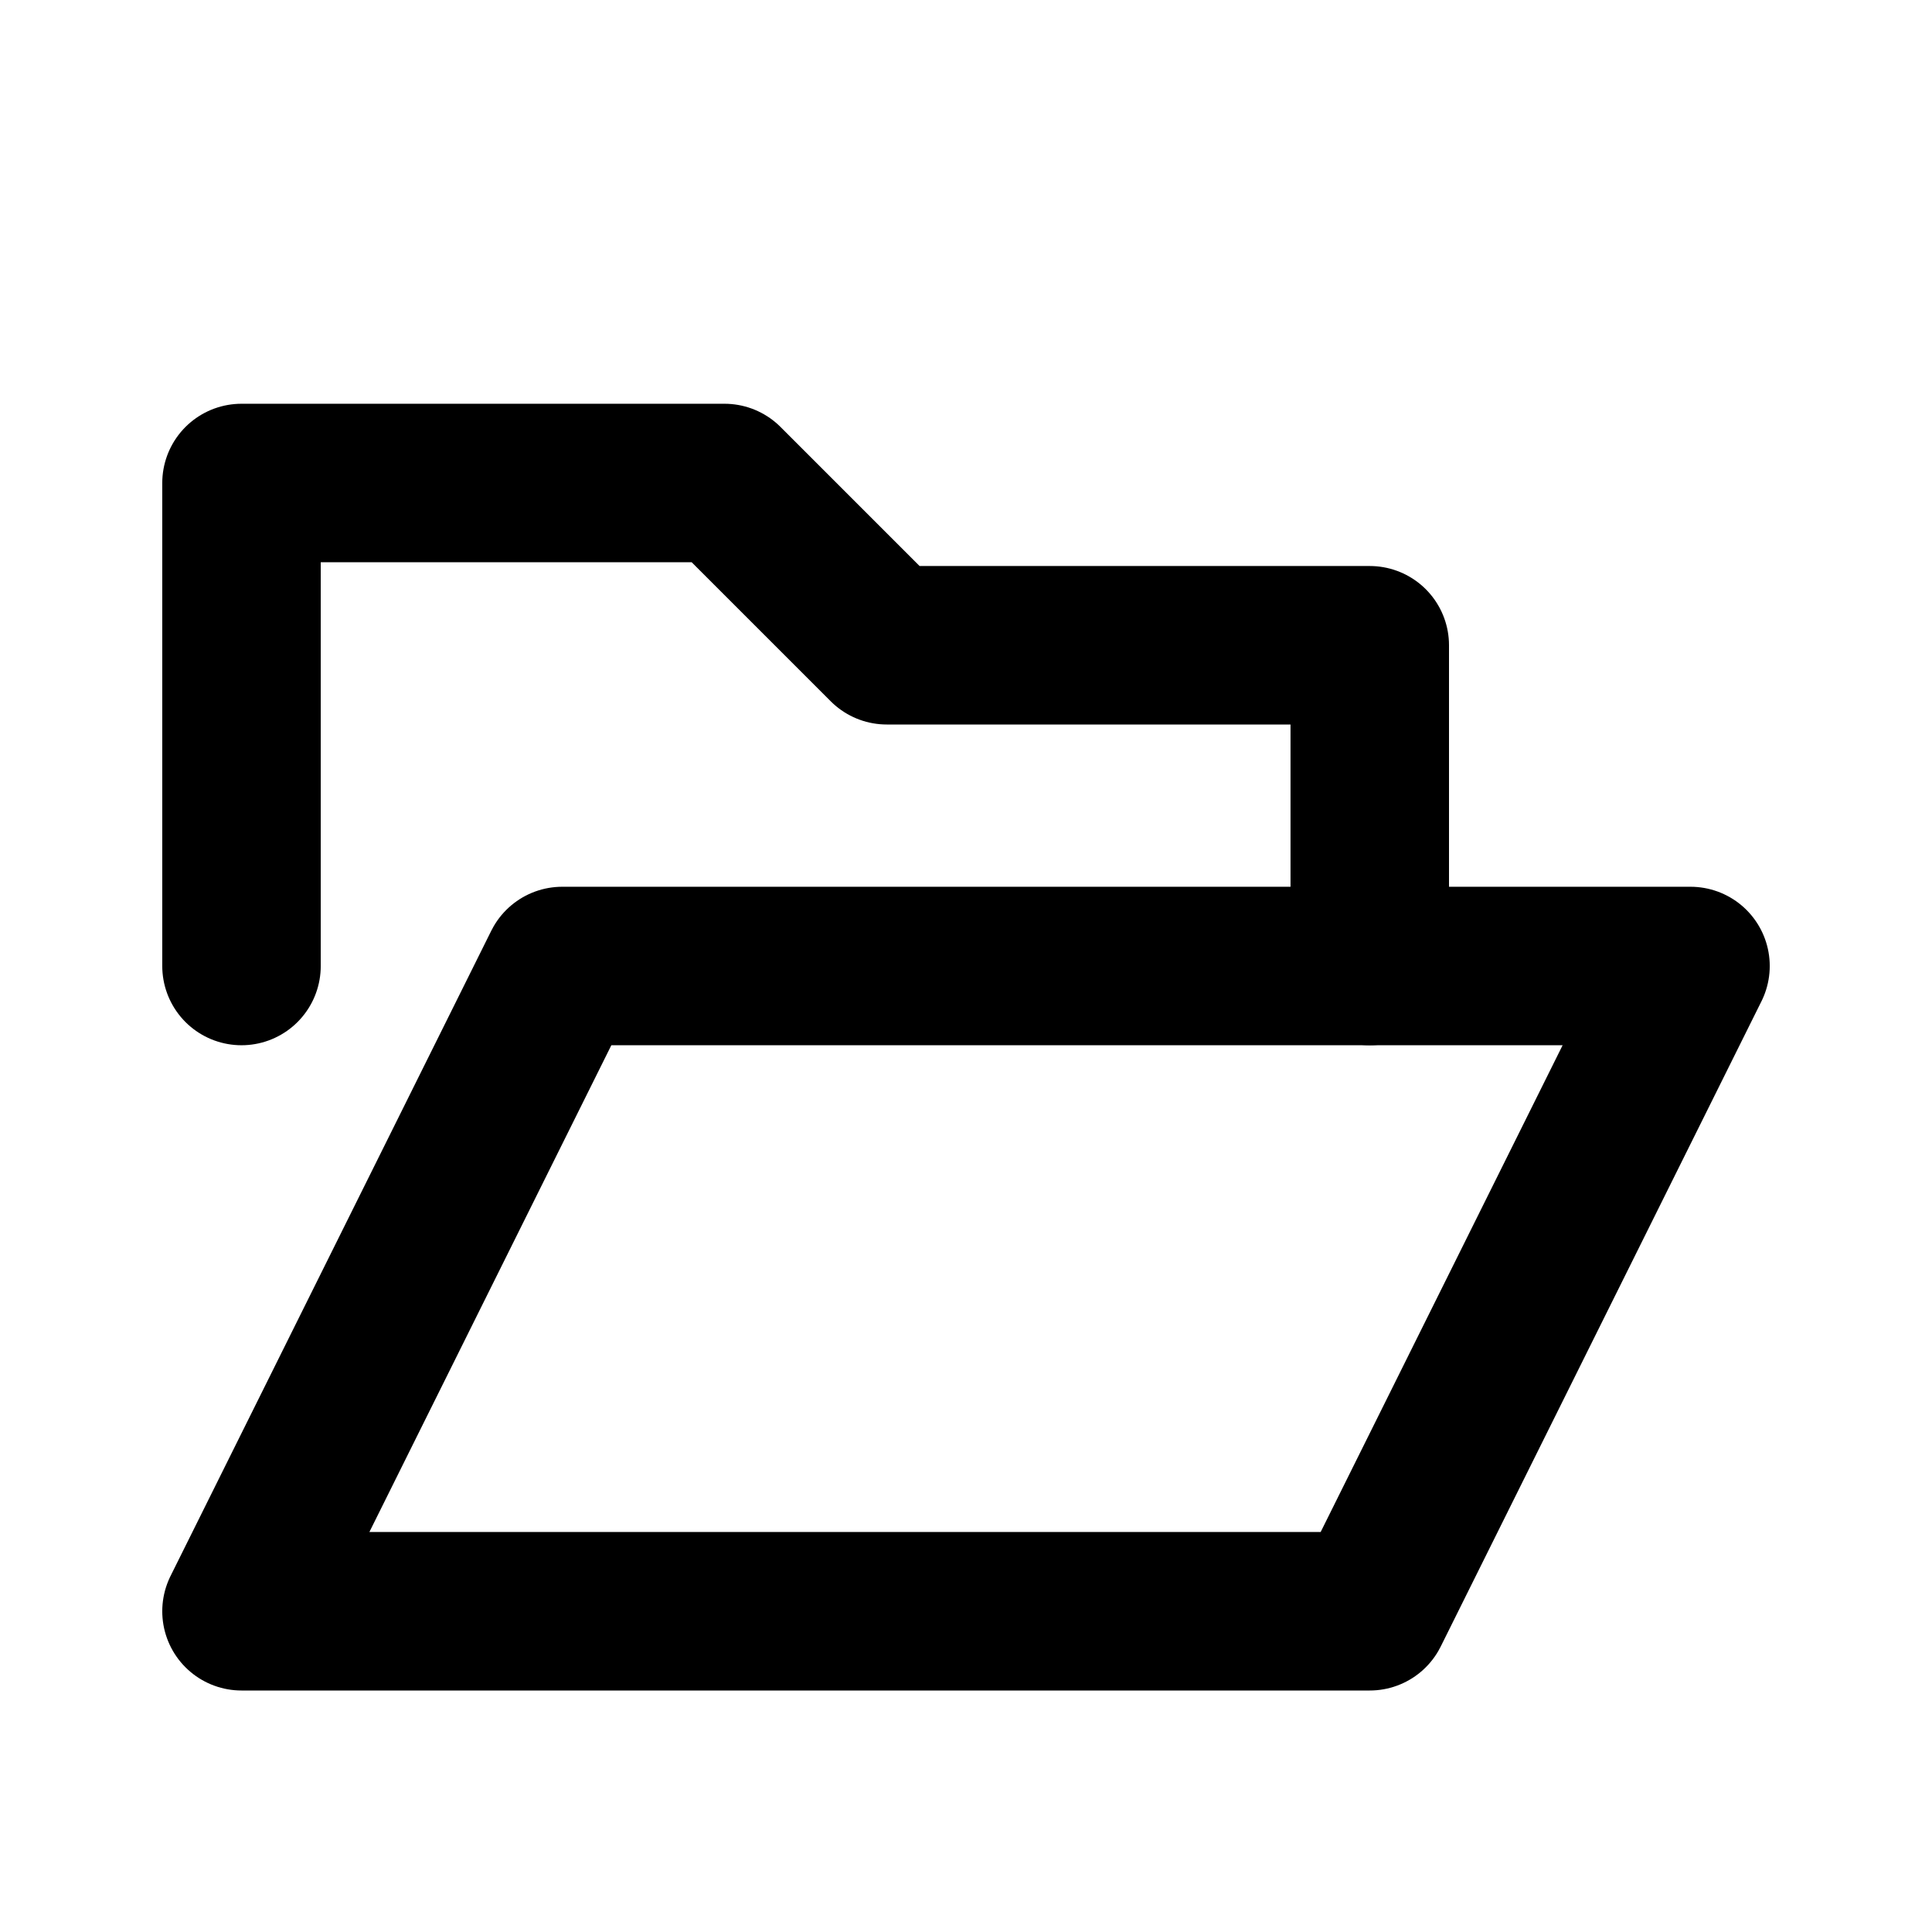
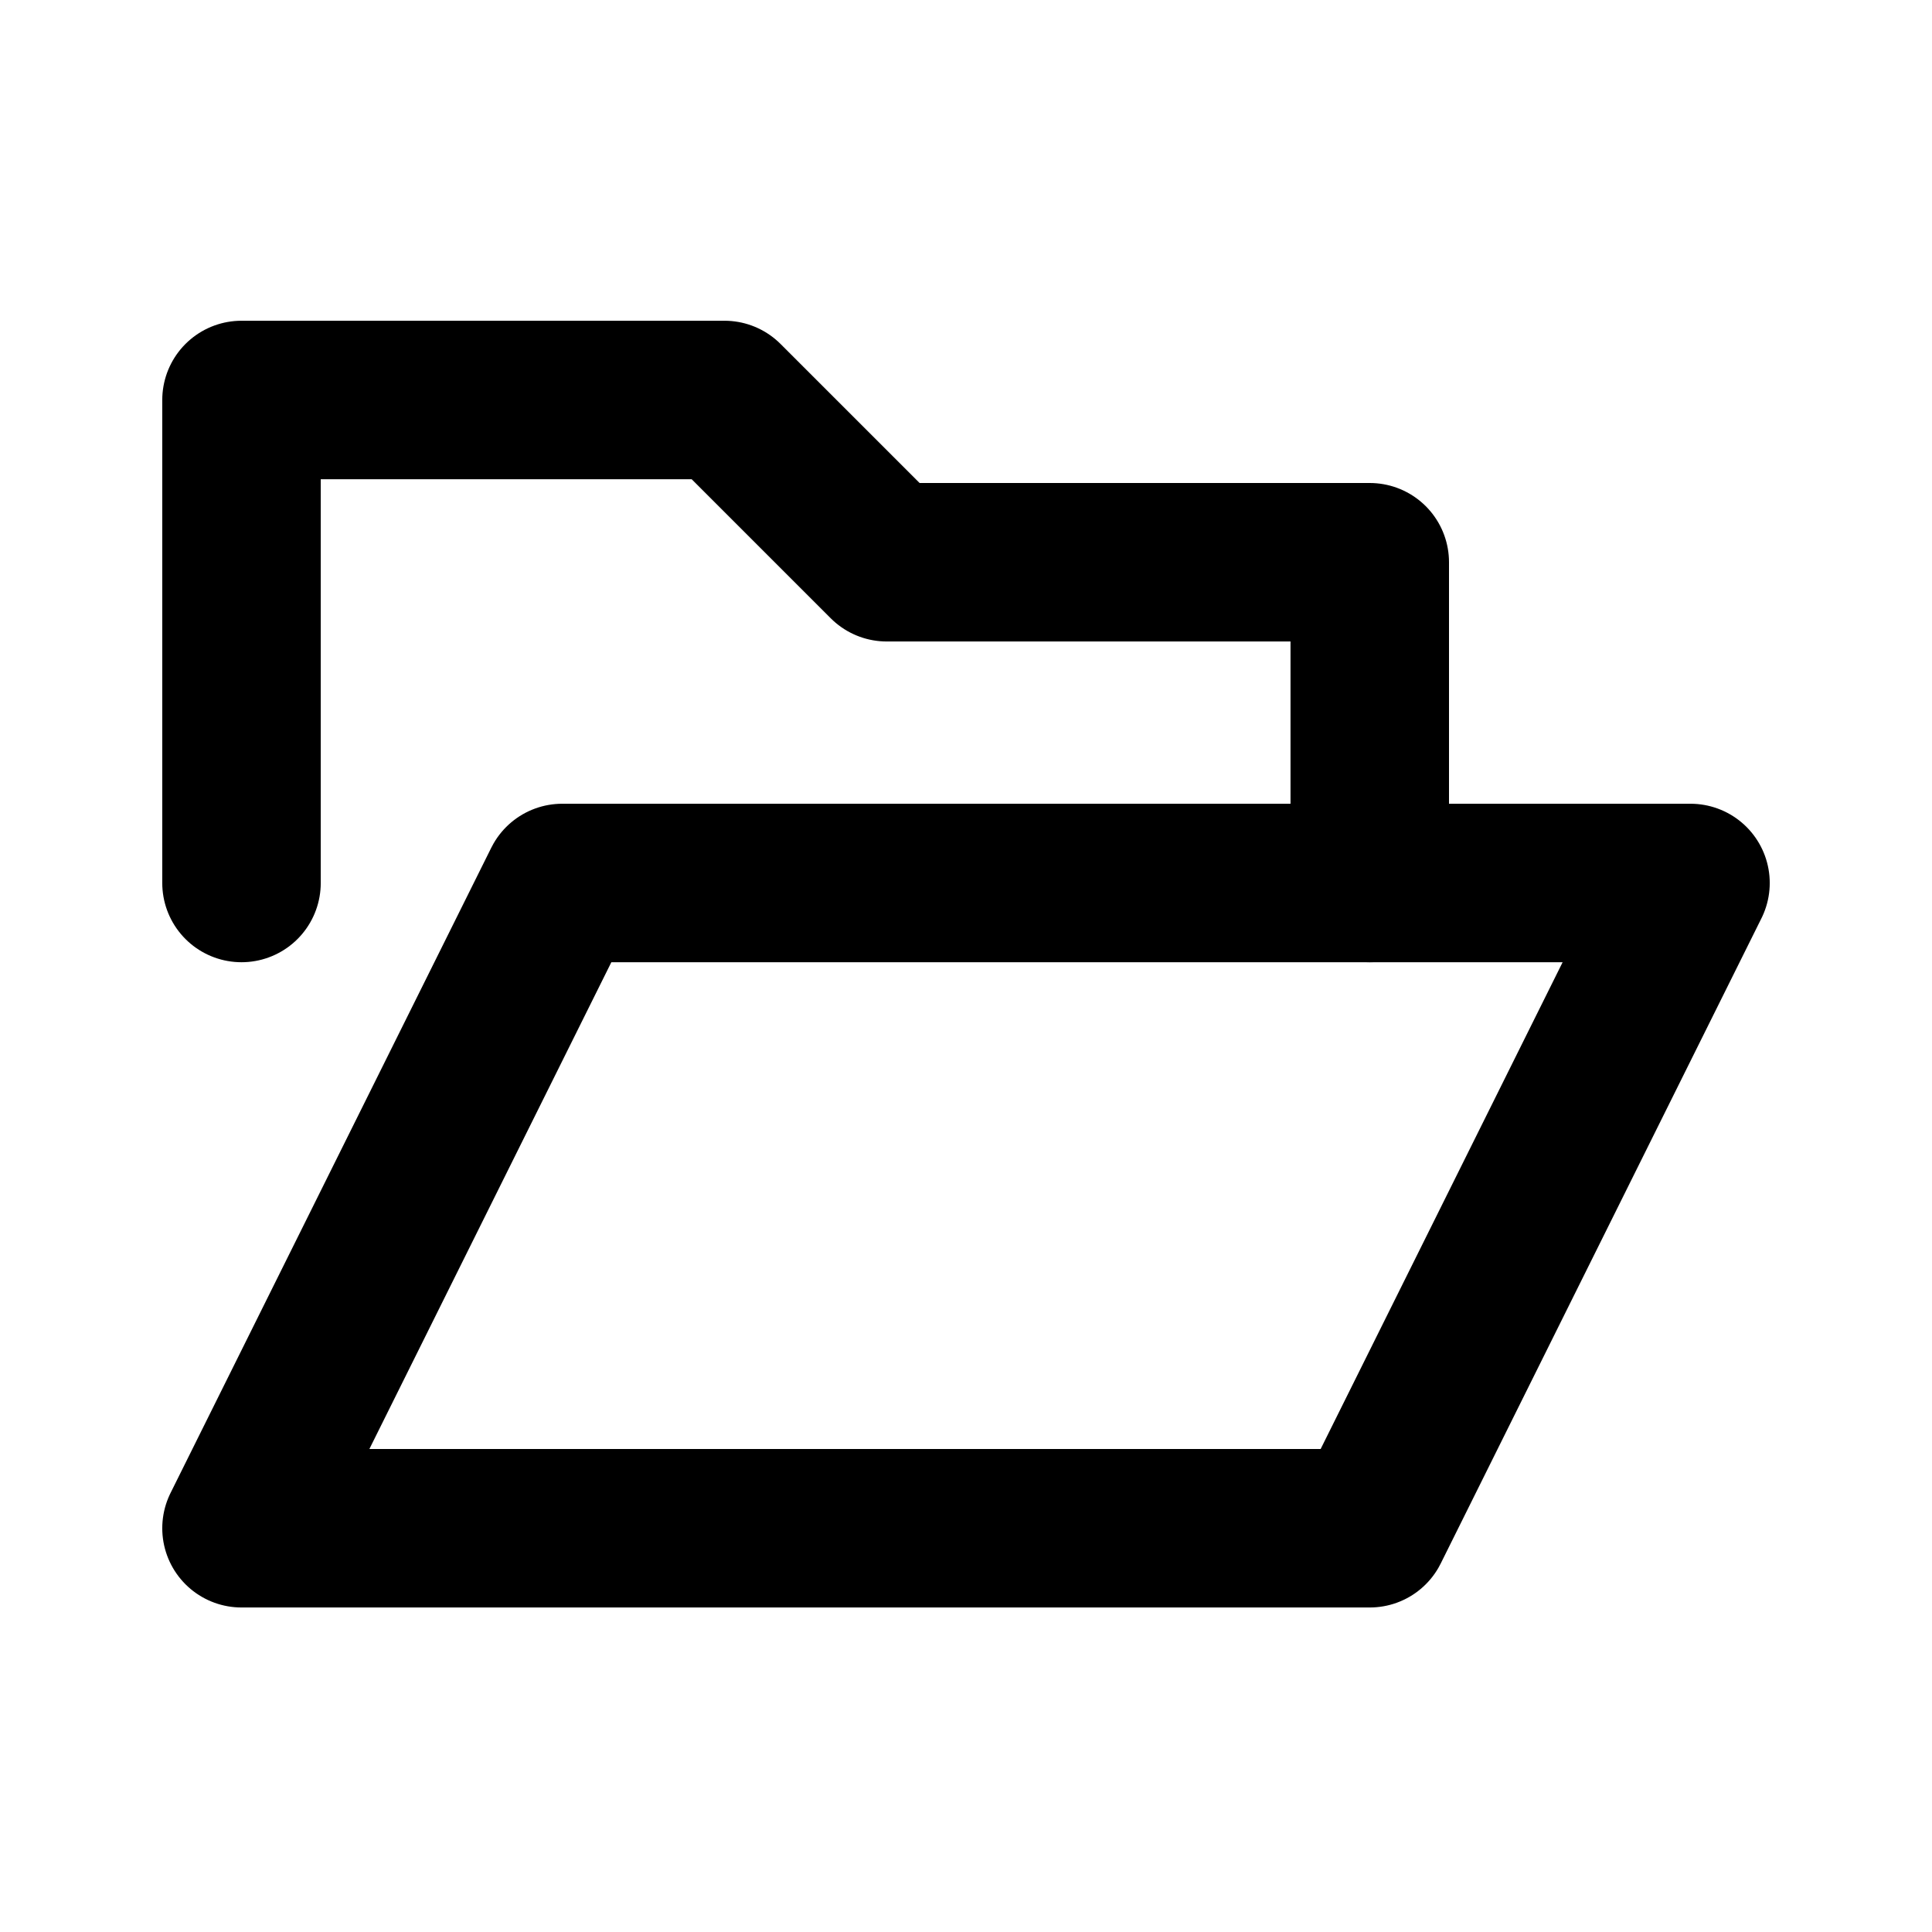
<svg xmlns="http://www.w3.org/2000/svg" viewBox="0 0 512 512">
-   <path d="M64 256 L64 128 L192 128 L235 171 L363 171 L363 256" fill="none" stroke="currentColor" stroke-width="42" stroke-linecap="round" stroke-linejoin="round" />
-   <path d="M64 427 L149 256 L448 256 L363 427 Z" fill="none" stroke="currentColor" stroke-width="42" stroke-linecap="round" stroke-linejoin="round" />
+   <path d="M64 234 L64 106 L192 106 L235 149 L363 149 L363 234" fill="none" stroke="currentColor" stroke-width="42" stroke-linecap="round" stroke-linejoin="round" />
+   <path d="M64 405 L149 234 L448 234 L363 405 Z" fill="none" stroke="currentColor" stroke-width="42" stroke-linecap="round" stroke-linejoin="round" />
</svg>
